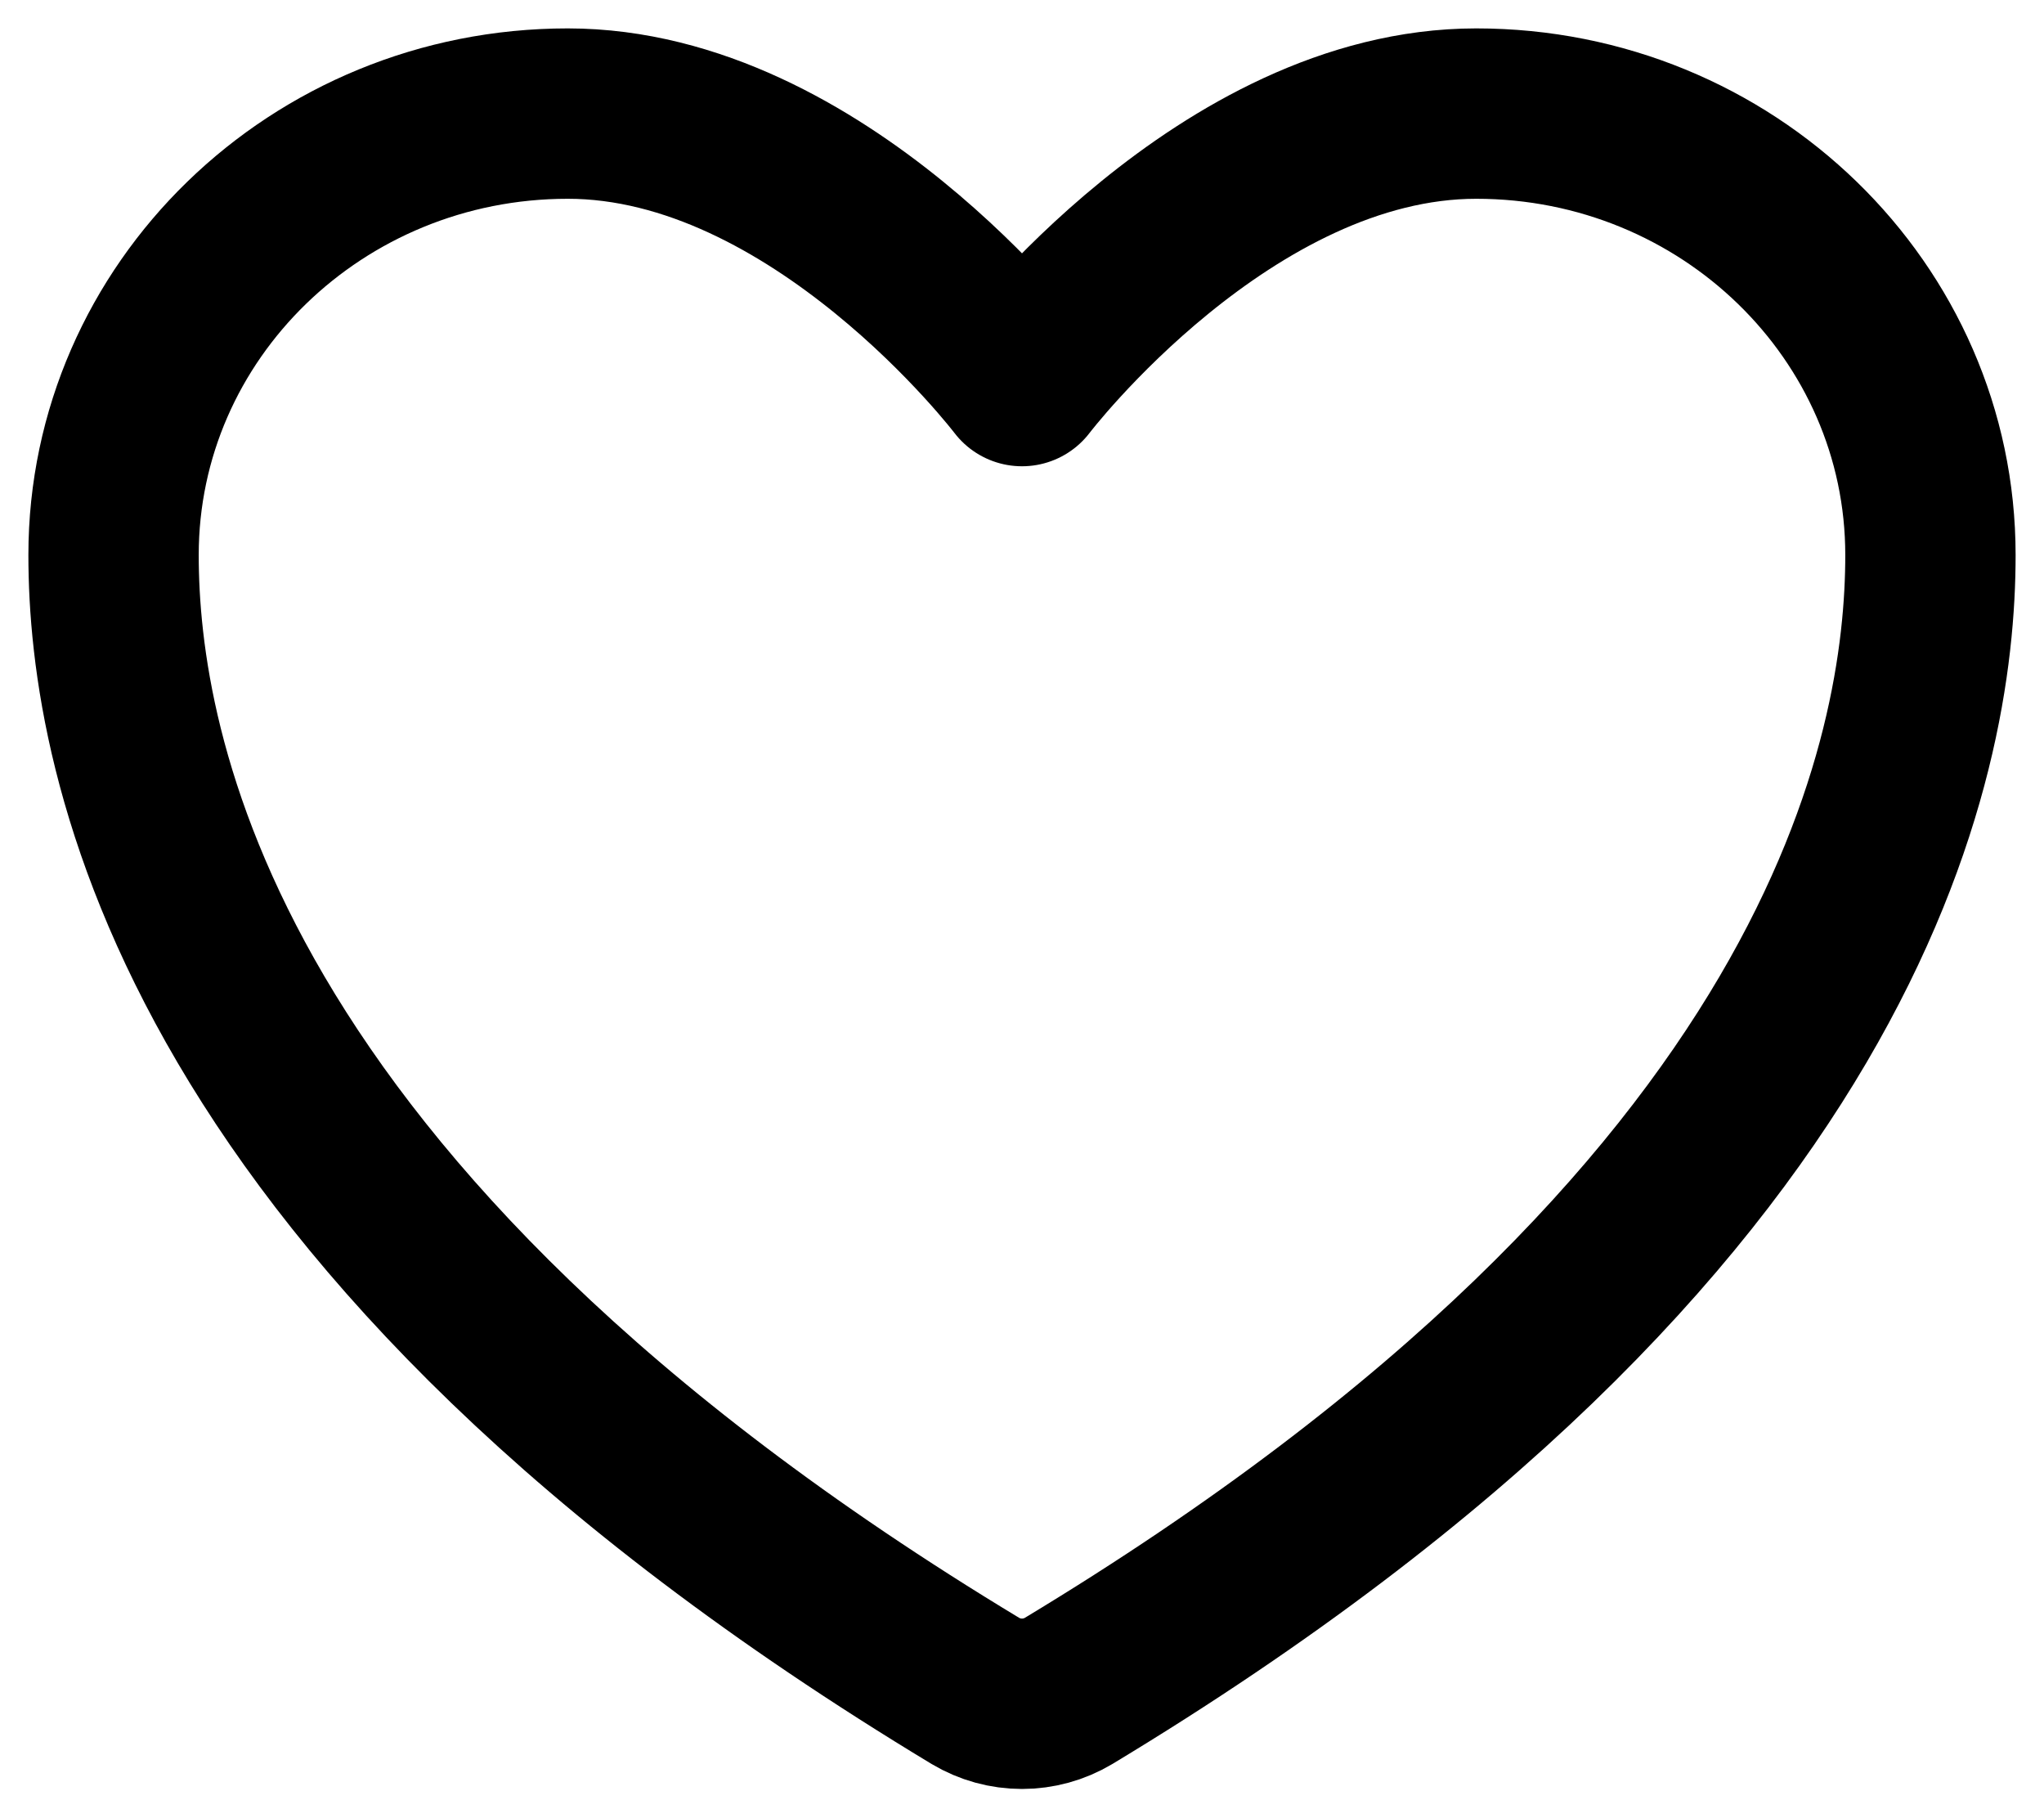
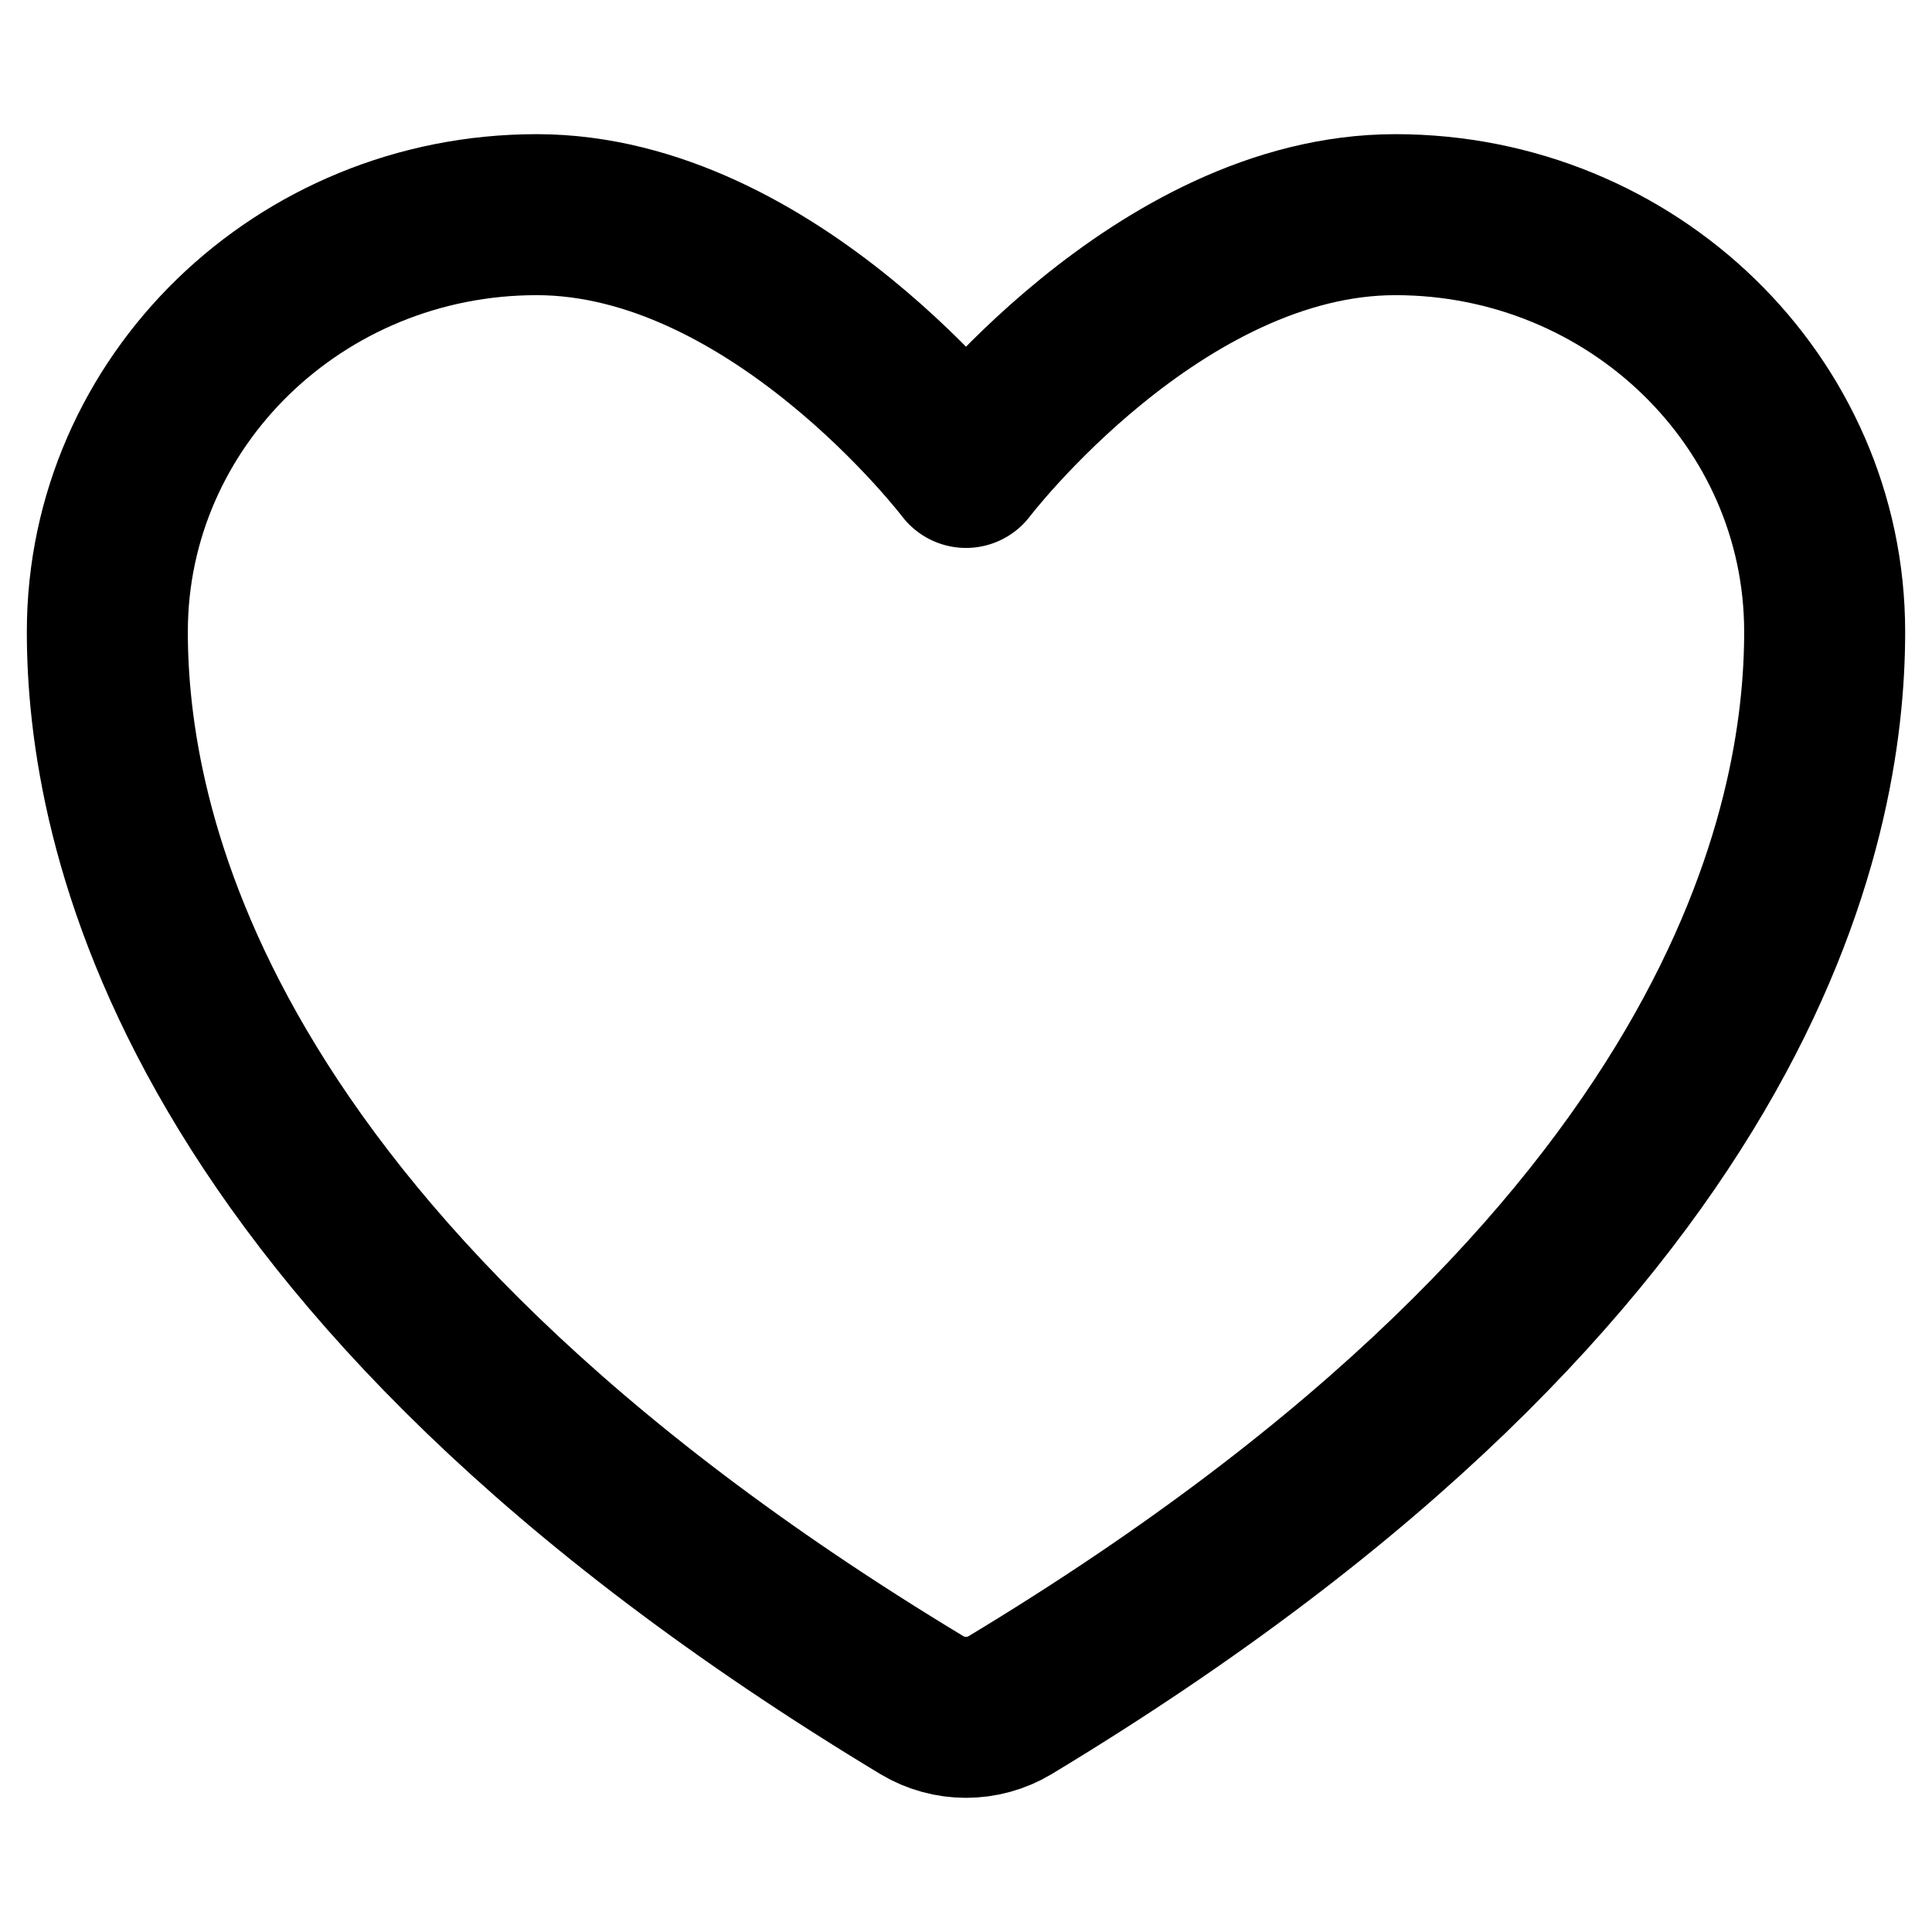
- <svg xmlns="http://www.w3.org/2000/svg" width="18" height="16" viewBox="0 0 18 16" fill="none">
+ <svg xmlns="http://www.w3.org/2000/svg" width="32" height="32" viewBox="0 0 18 16" fill="none">
  <path d="M5 1C2.791 1 1 2.74 1 4.886C1 6.619 1.7 10.73 8.59 14.887C8.714 14.961 8.856 15 9 15C9.144 15 9.286 14.961 9.41 14.887C16.3 10.73 17 6.619 17 4.886C17 2.74 15.209 1 13 1C10.791 1 9 3.355 9 3.355C9 3.355 7.209 1 5 1Z" stroke="black" stroke-width="1.5" stroke-linecap="round" stroke-linejoin="round" />
</svg>
